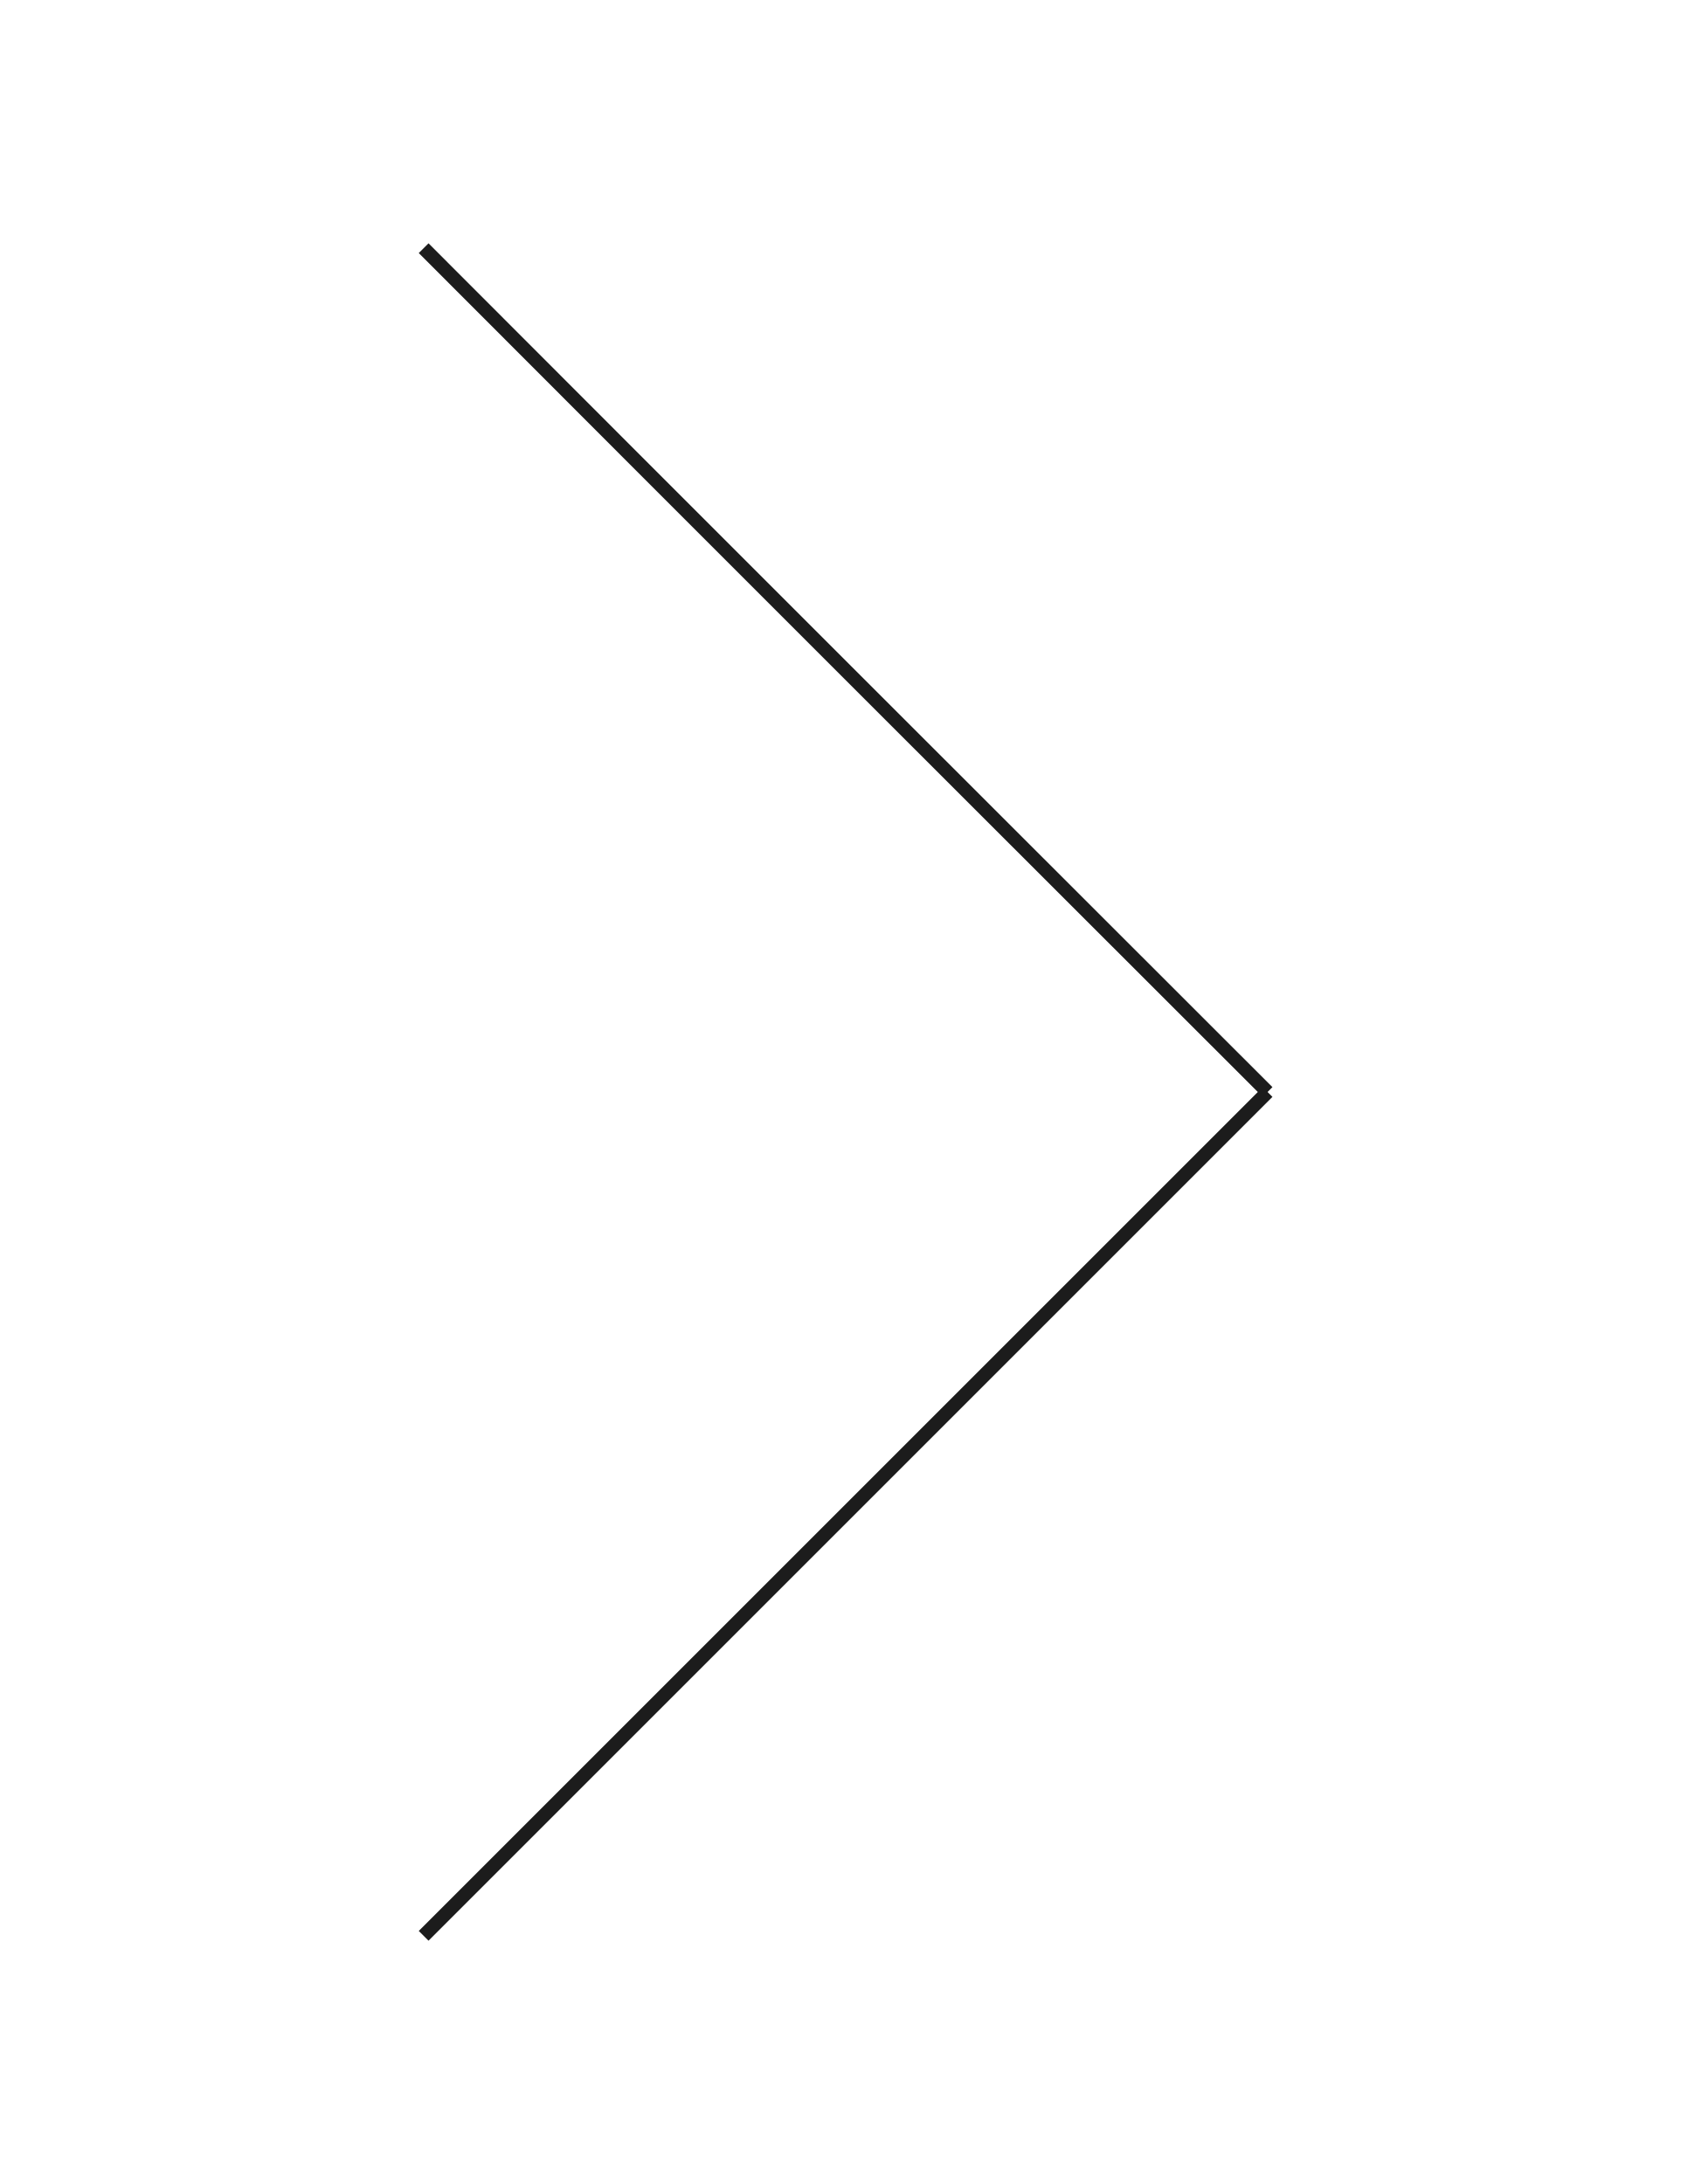
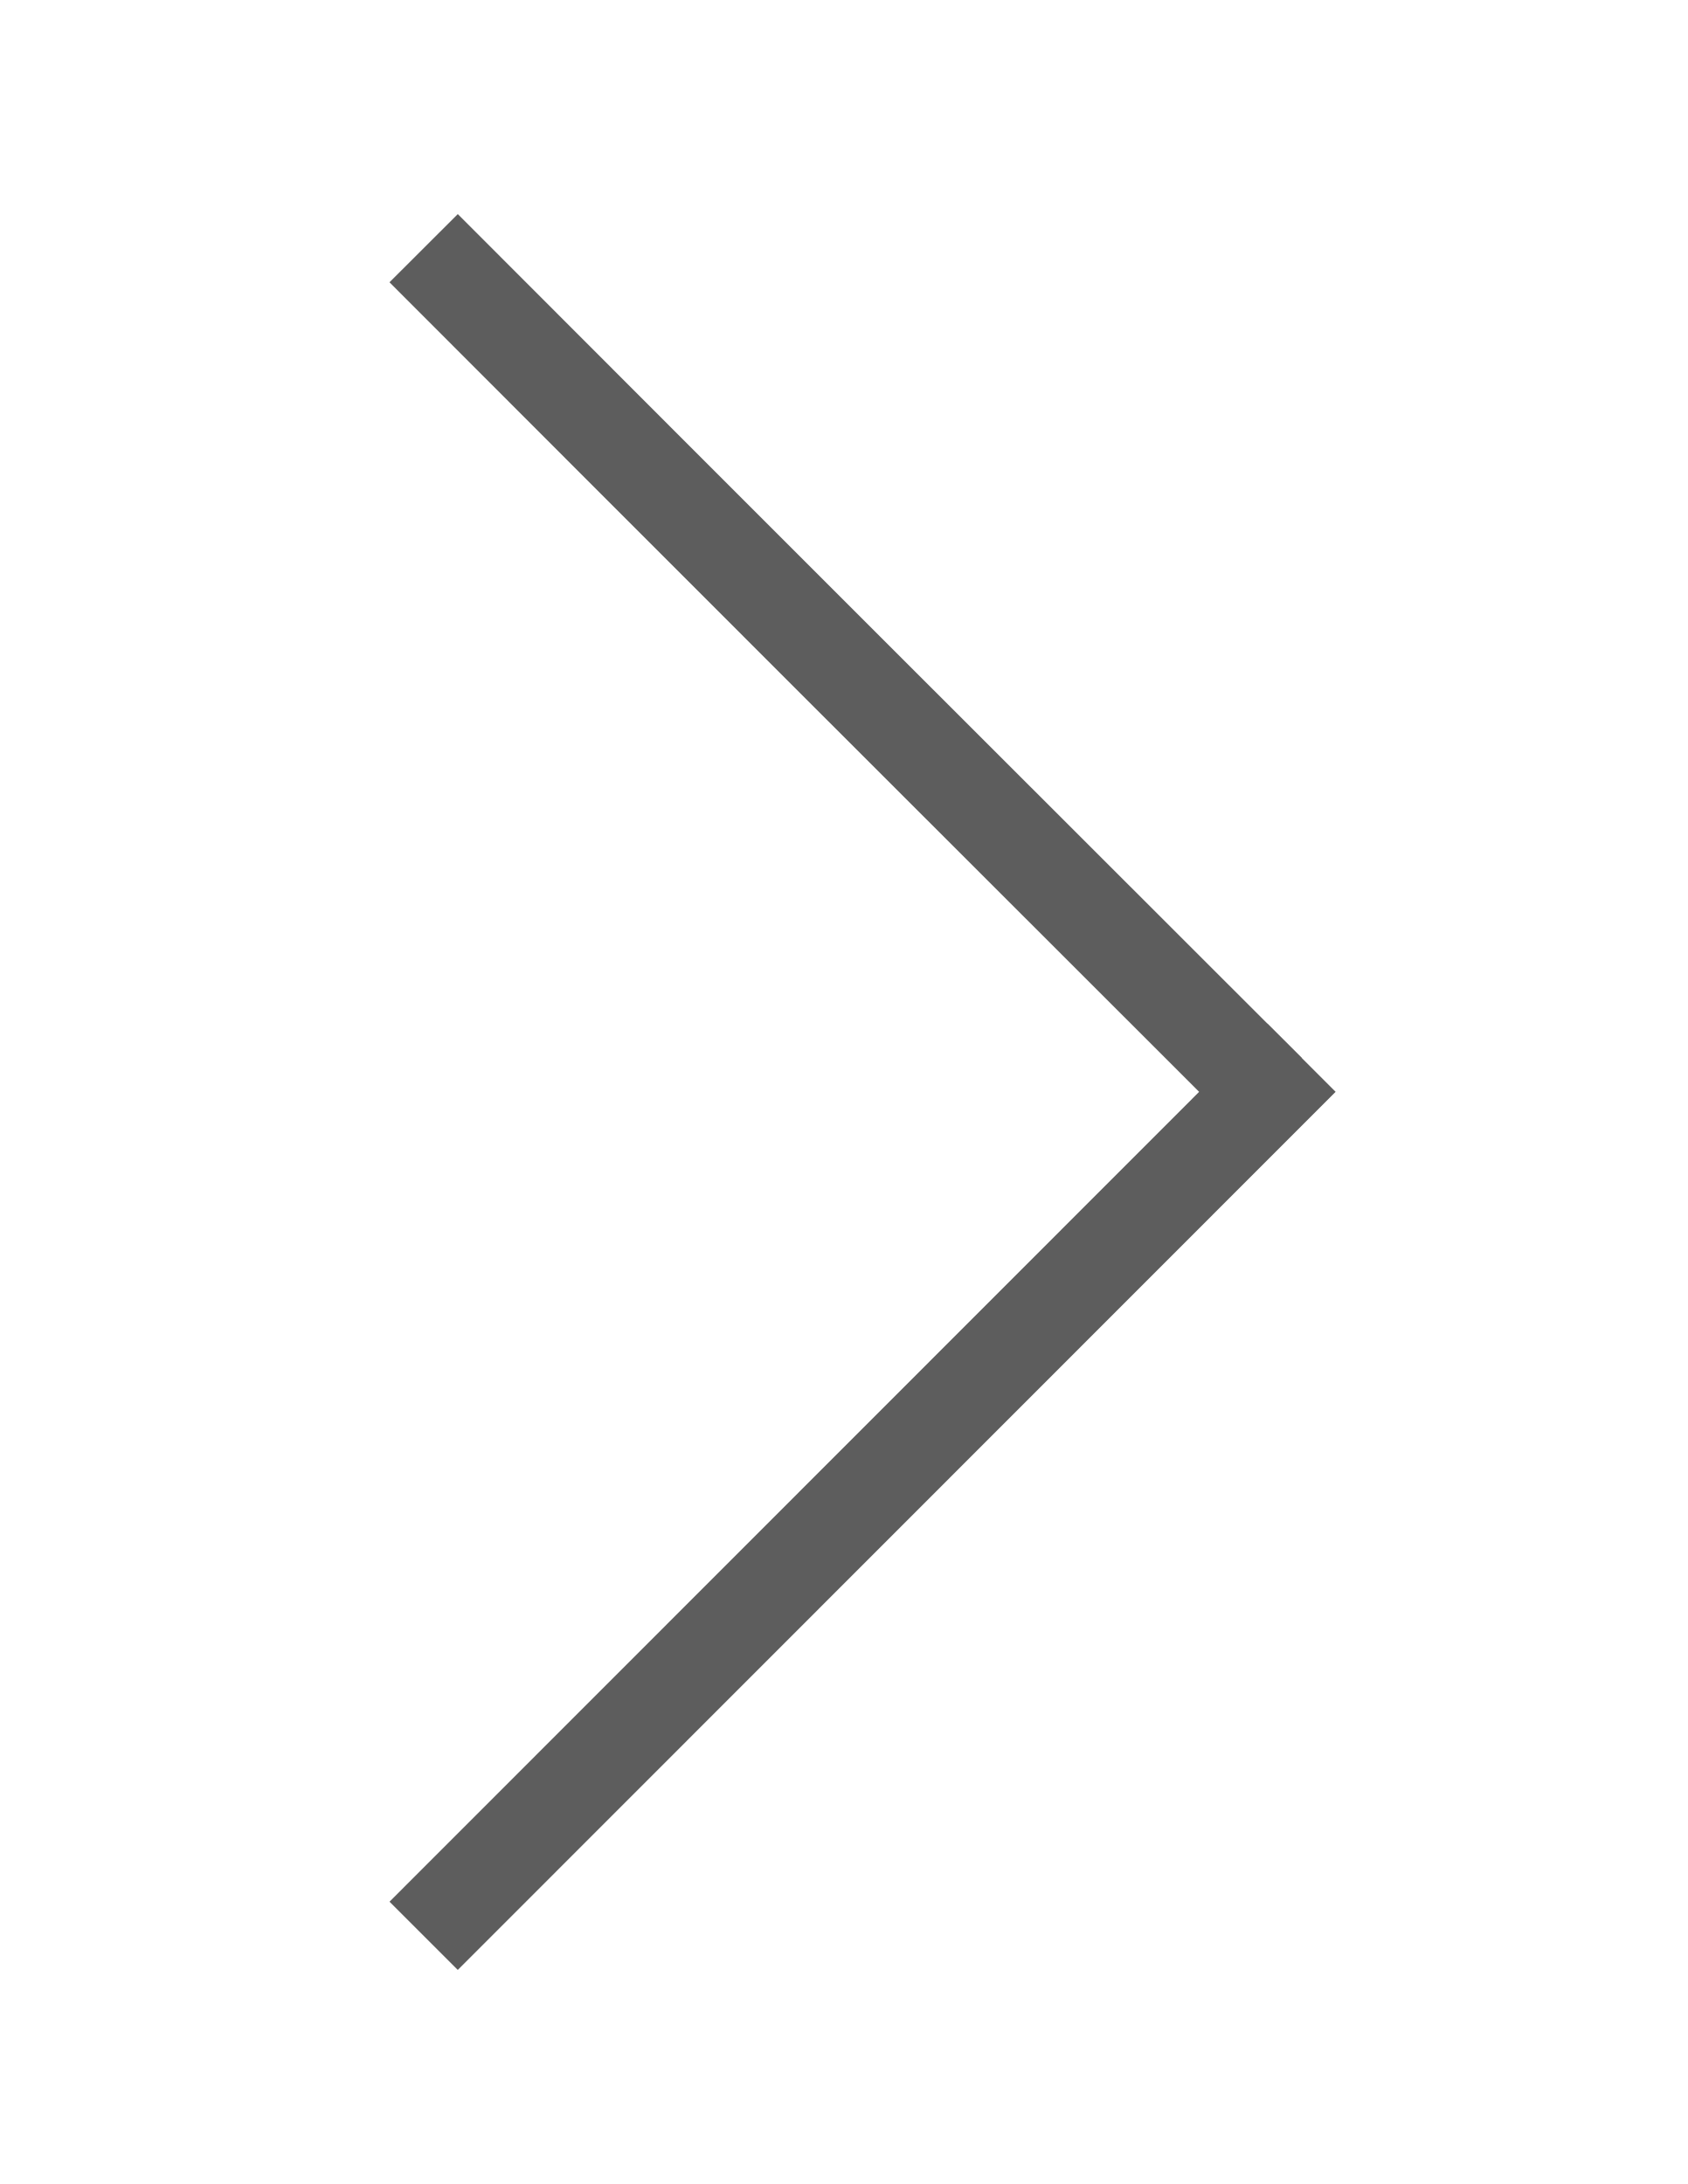
<svg xmlns="http://www.w3.org/2000/svg" version="1.1" id="Layer_1" x="0px" y="0px" width="612px" height="792px" viewBox="0 0 612 792" enable-background="new 0 0 612 792" xml:space="preserve">
-   <path fill="#141315" stroke="#1C1C1C" stroke-width="5" stroke-miterlimit="10" d="M153.612,702  c102.407-102.406,202.375-202.374,306-306" />
-   <path fill="#141315" stroke="#1C1C1C" stroke-width="5" stroke-miterlimit="10" d="M459.611,396  c-101.675-101.596-203.837-203.676-306-306" />
+   <path fill="#141315" stroke="#5D5D5D" stroke-width="35" stroke-miterlimit="10" d="M153.612,702  c106.522-106.568,210.506-210.597,318.297-318.438" />
+   <path fill="#141315" stroke="#5D5D5D" stroke-width="35" stroke-miterlimit="10" d="M459.611,396  c-101.675-101.596-203.837-203.676-306-306" />
</svg>
